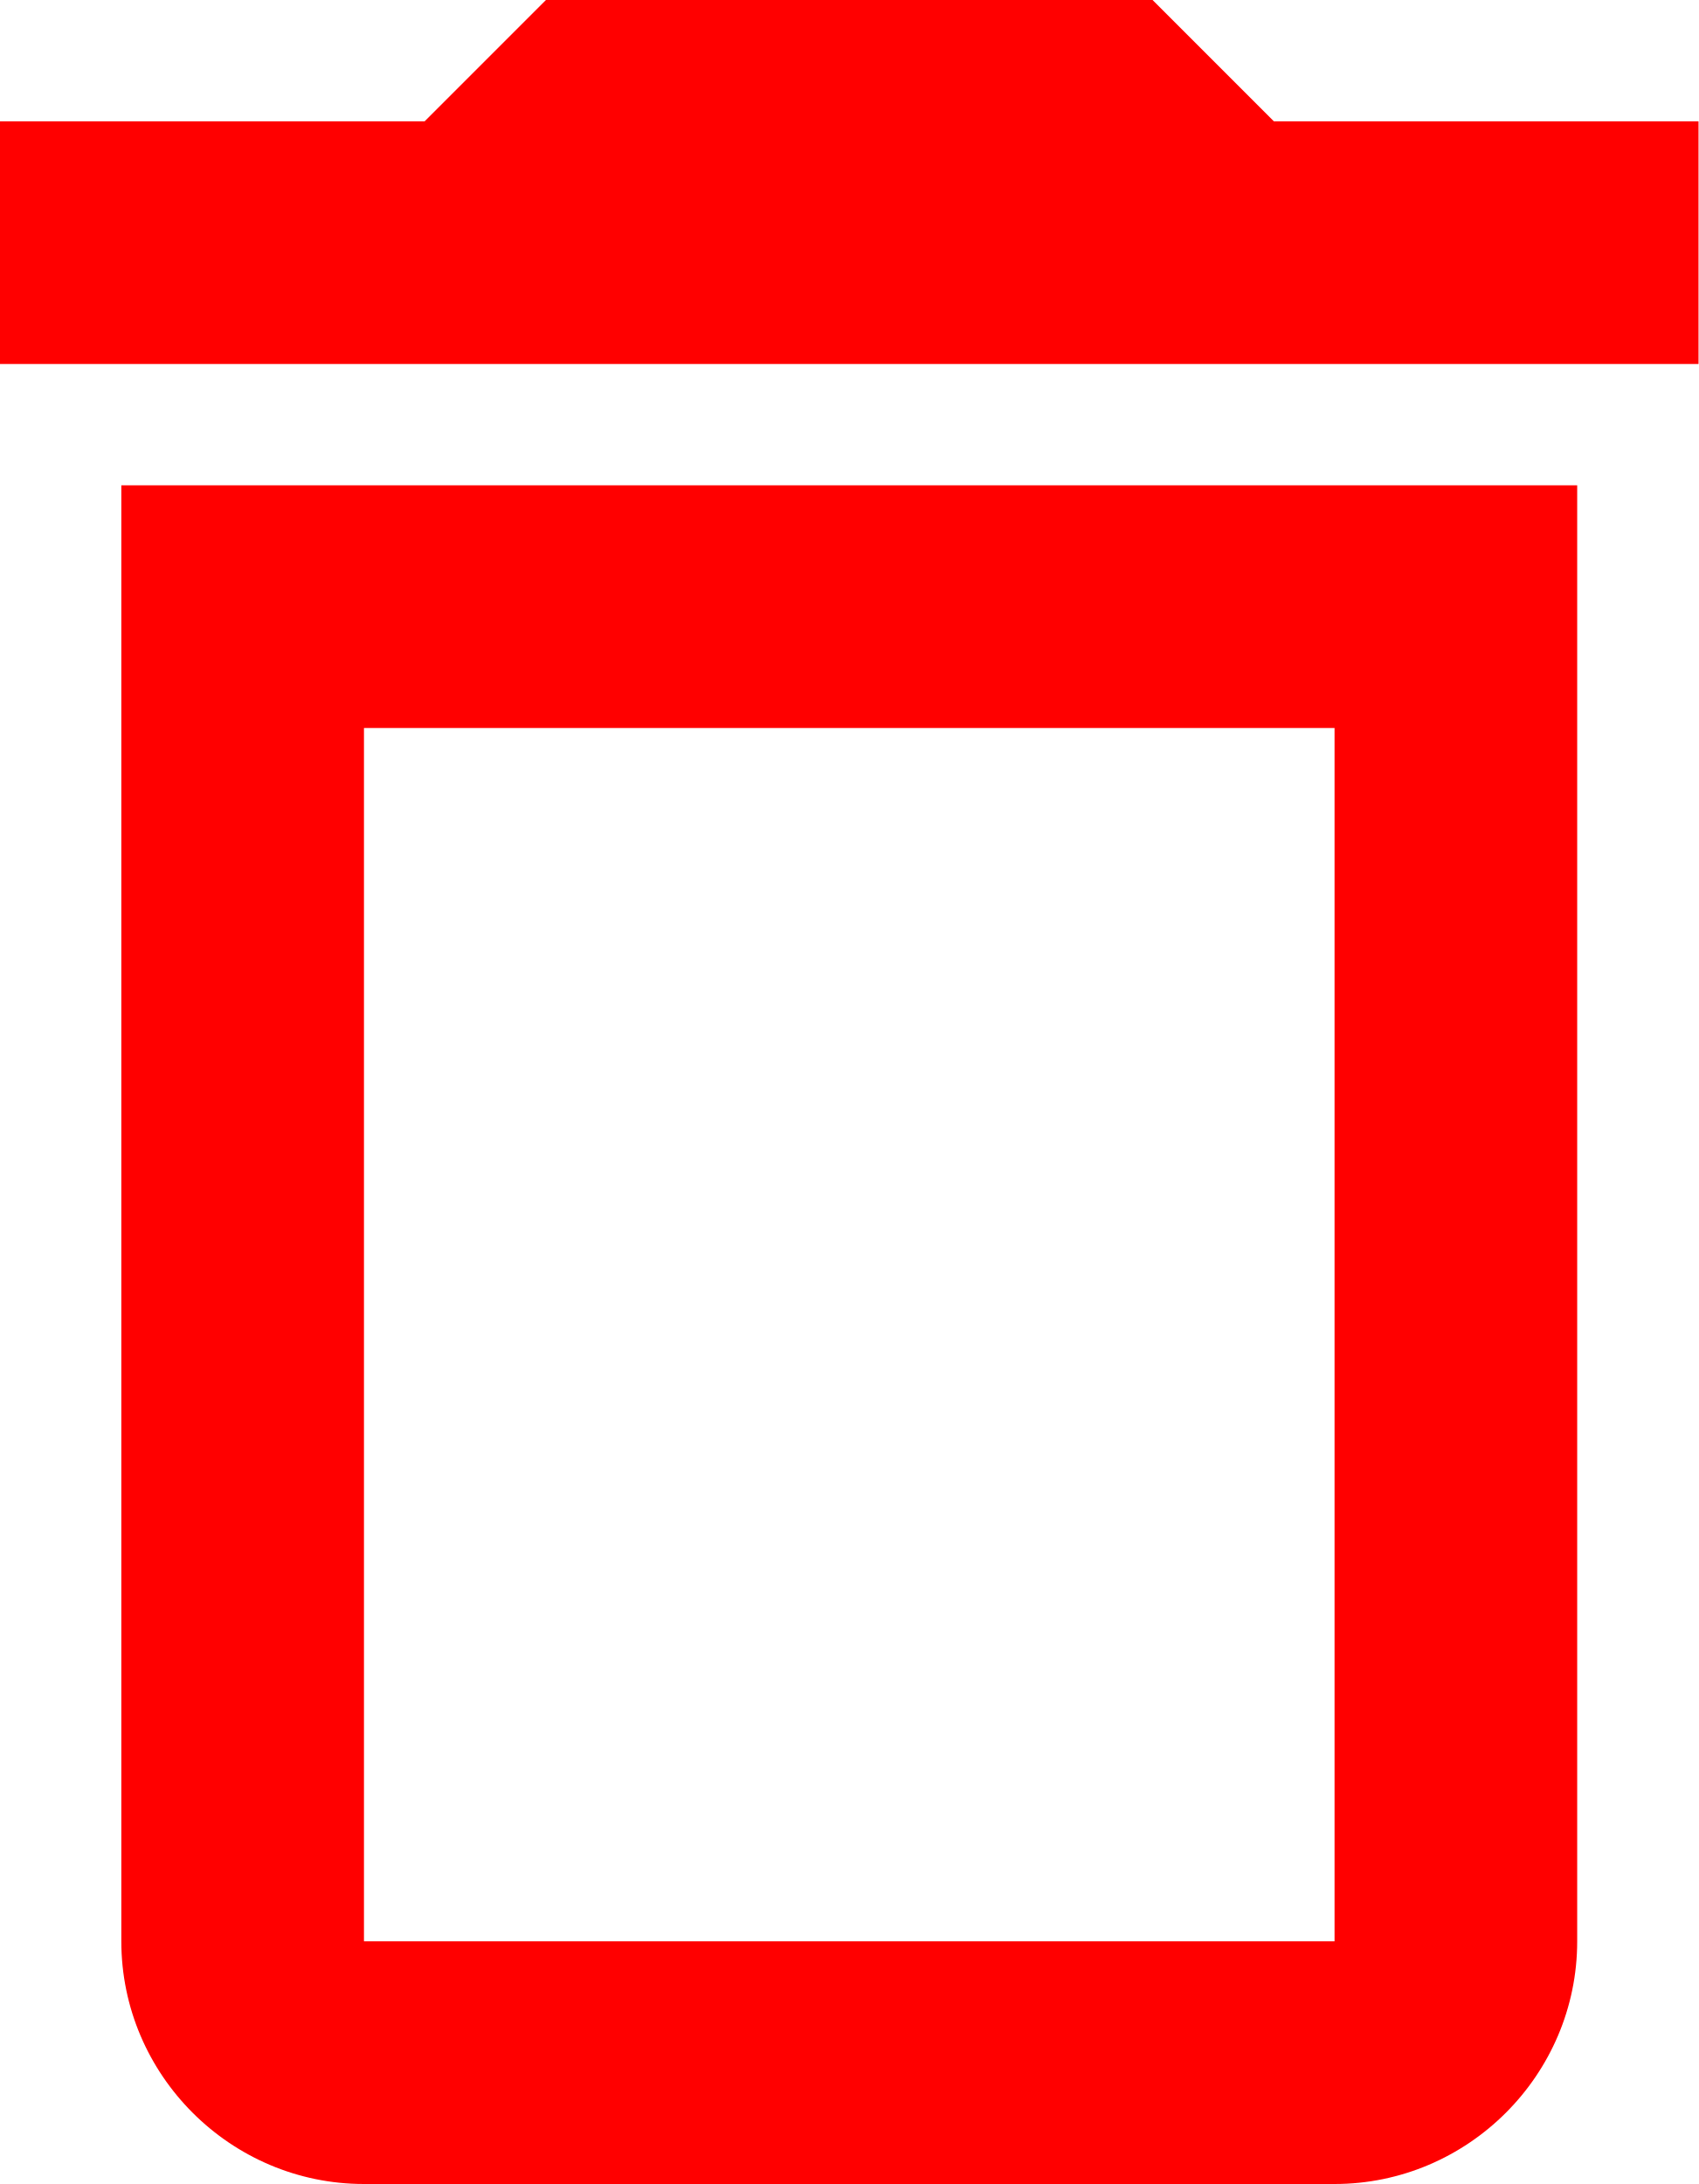
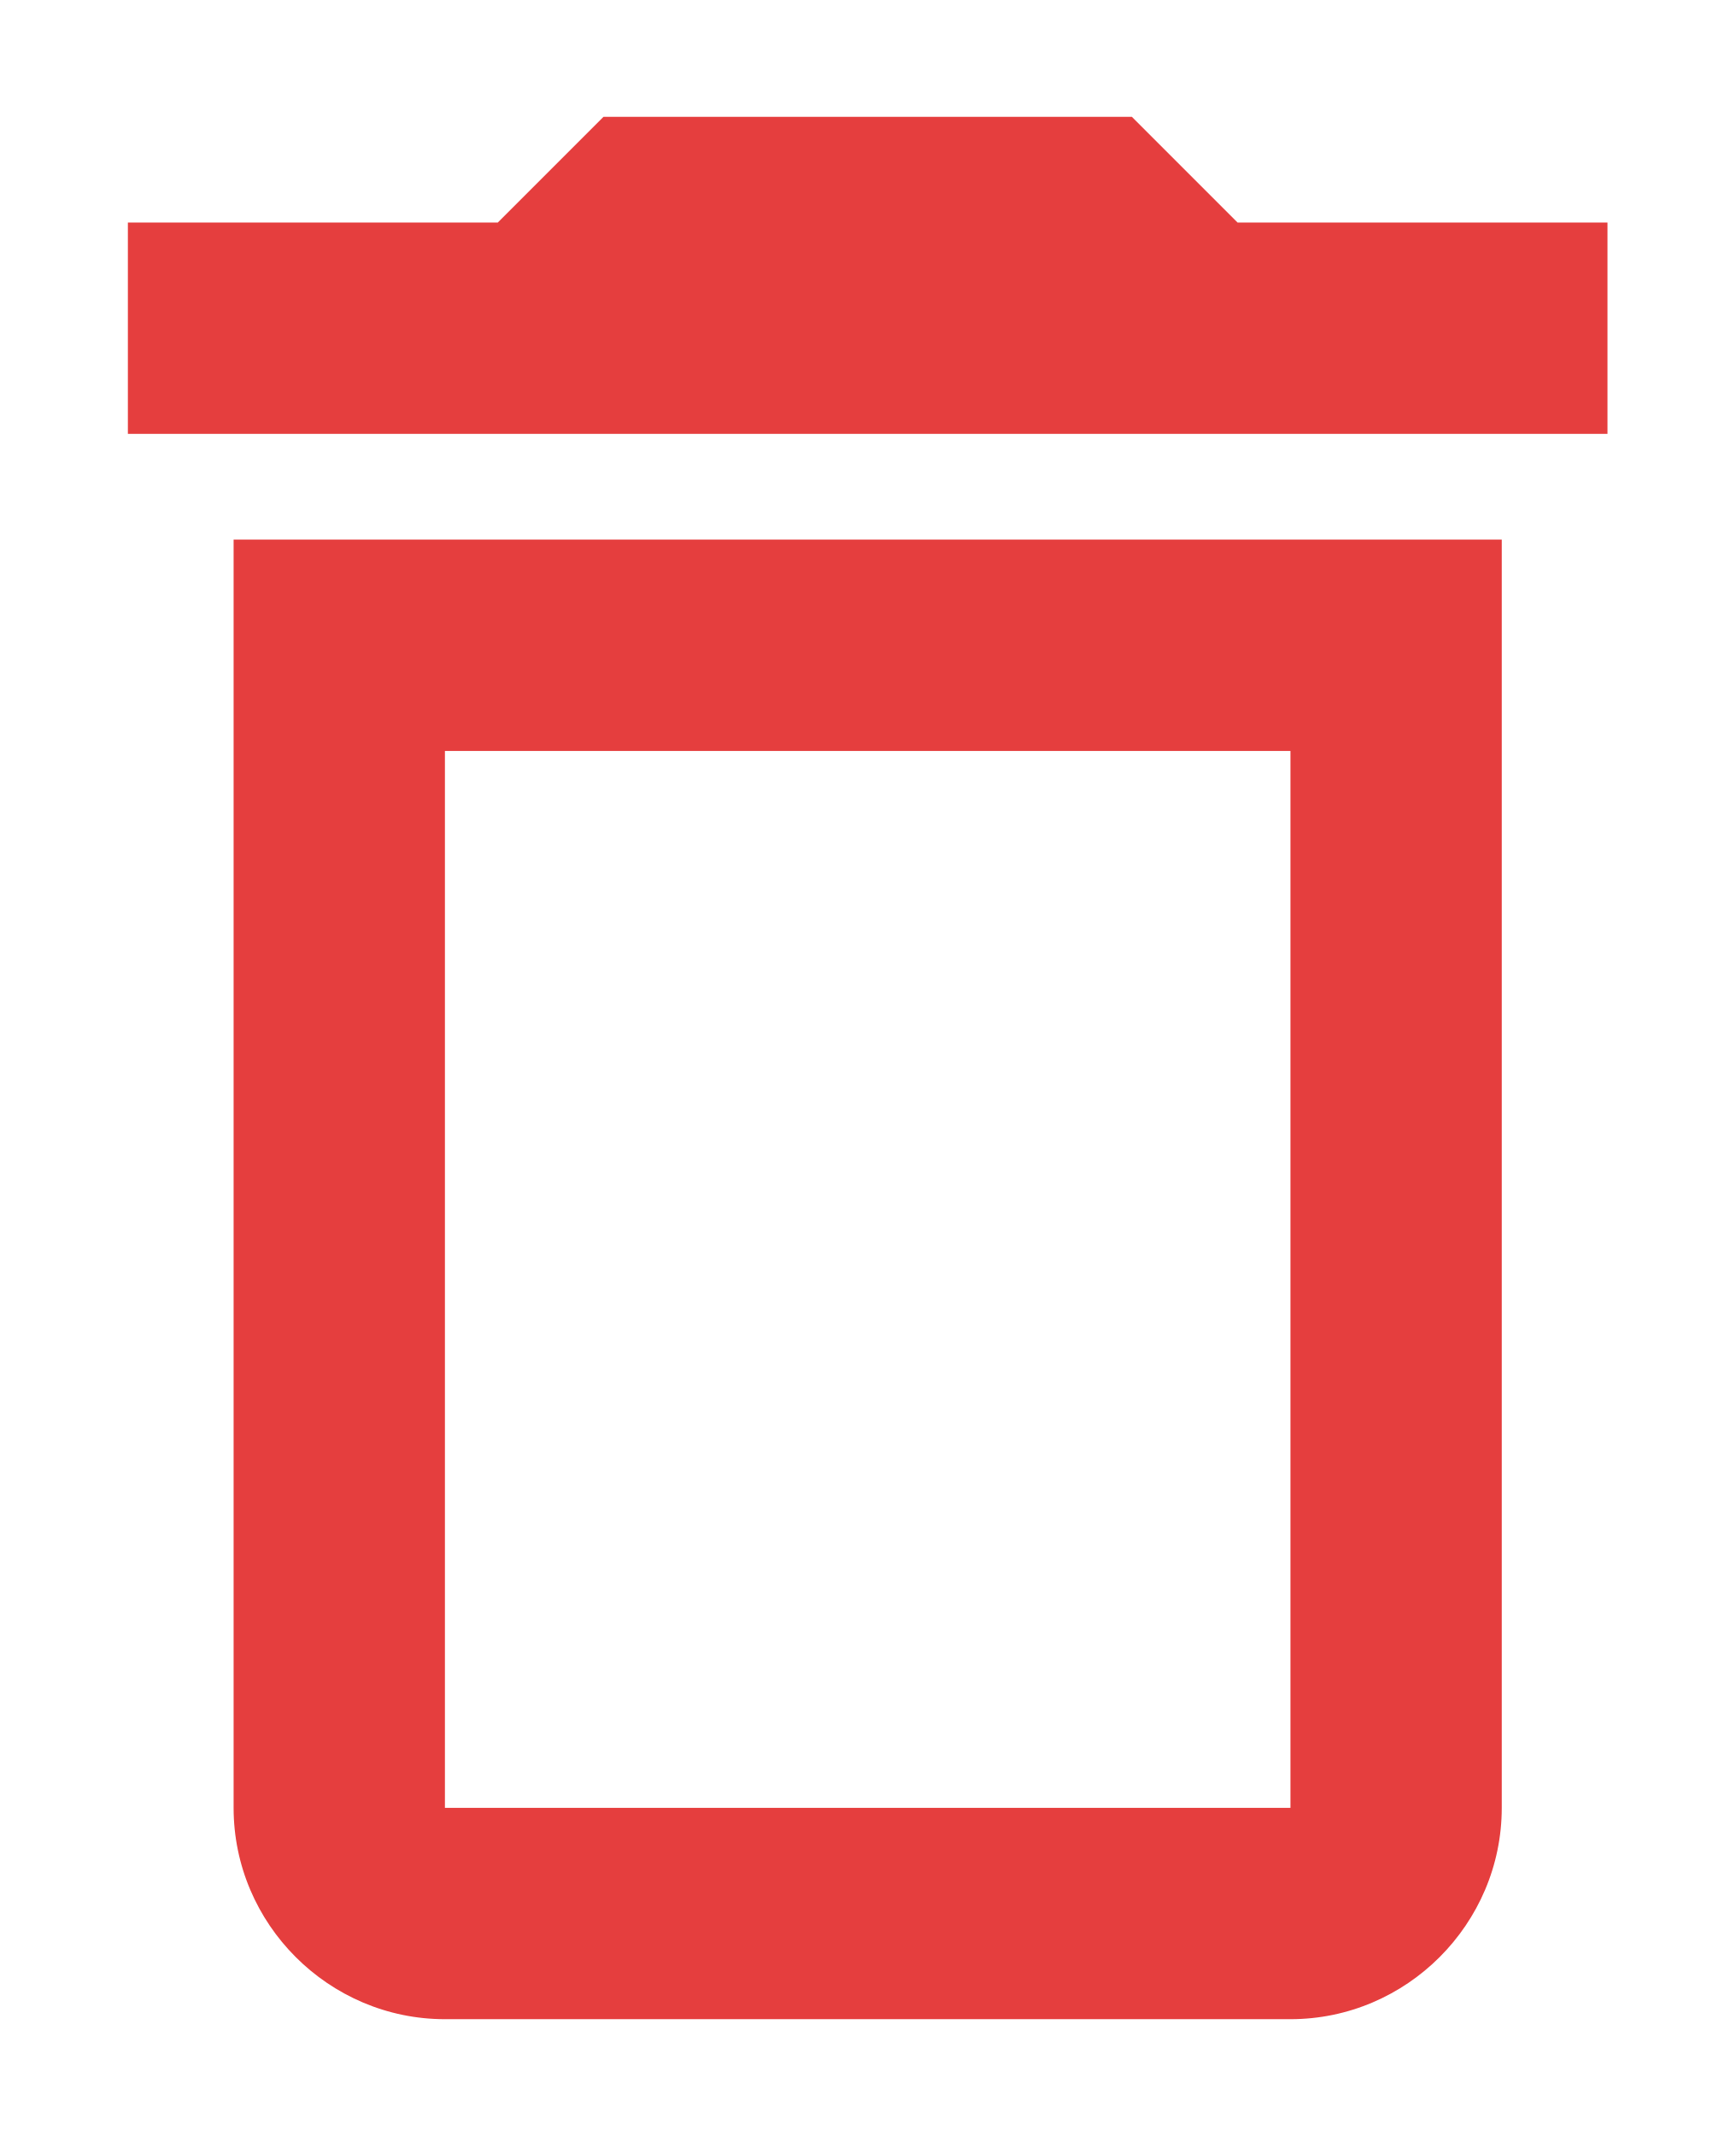
- <svg xmlns="http://www.w3.org/2000/svg" width="14" height="18" viewBox="0 0 14 18" fill="none">
-   <path d="M1 16C1 17.1 1.9 18 3 18H11C12.1 18 13 17.1 13 16V4H1V16ZM3 6H11V16H3V6ZM10.5 1L9.5 0H4.5L3.5 1H0V3H14V1H10.5Z" fill="#FF0000" />
+ <svg xmlns="http://www.w3.org/2000/svg" width="13" height="16" viewBox="0 0 13 16" fill="none">
+   <path fill-rule="evenodd" clip-rule="evenodd" d="M8.479 0.875L9.271 1.667H12.042V3.25H0.958V1.667H3.729L4.521 0.875H8.479ZM1.75 13.542C1.75 14.412 2.463 15.125 3.333 15.125H9.667C10.537 15.125 11.25 14.412 11.25 13.542V4.042H1.75V13.542ZM3.333 5.625H9.667V13.542H3.333V5.625Z" fill="#E53E3E" />
</svg>
